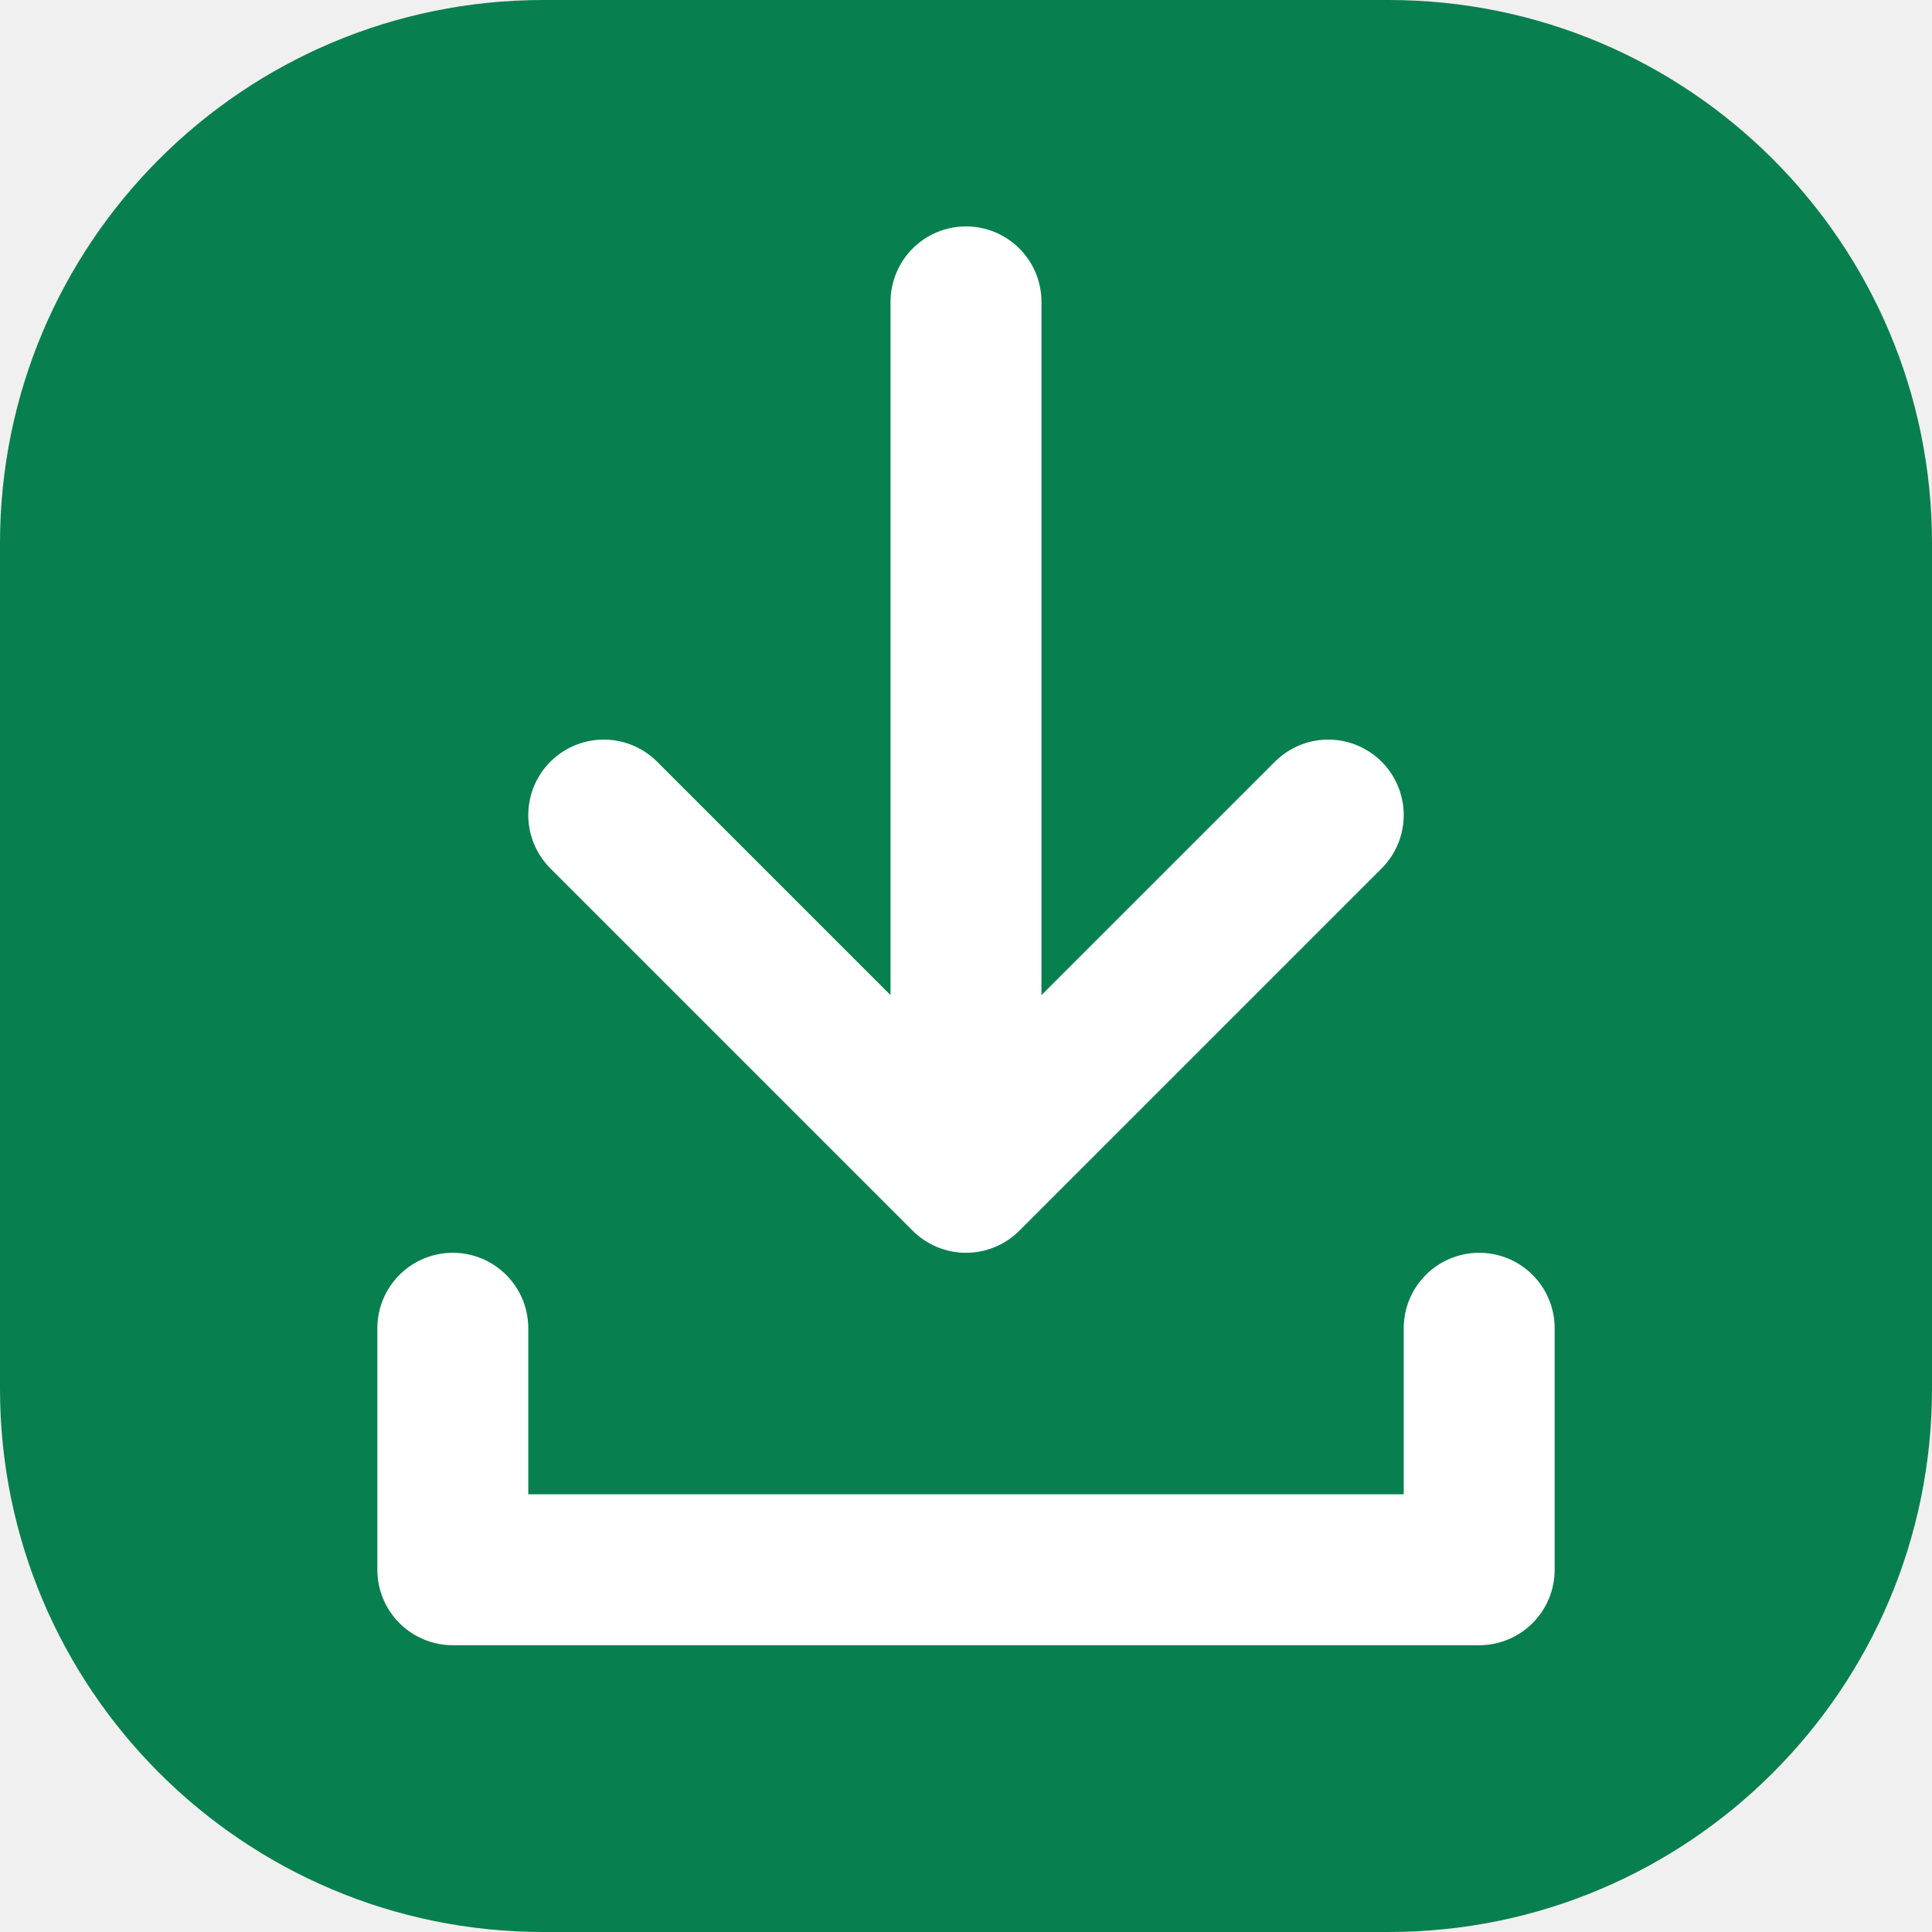
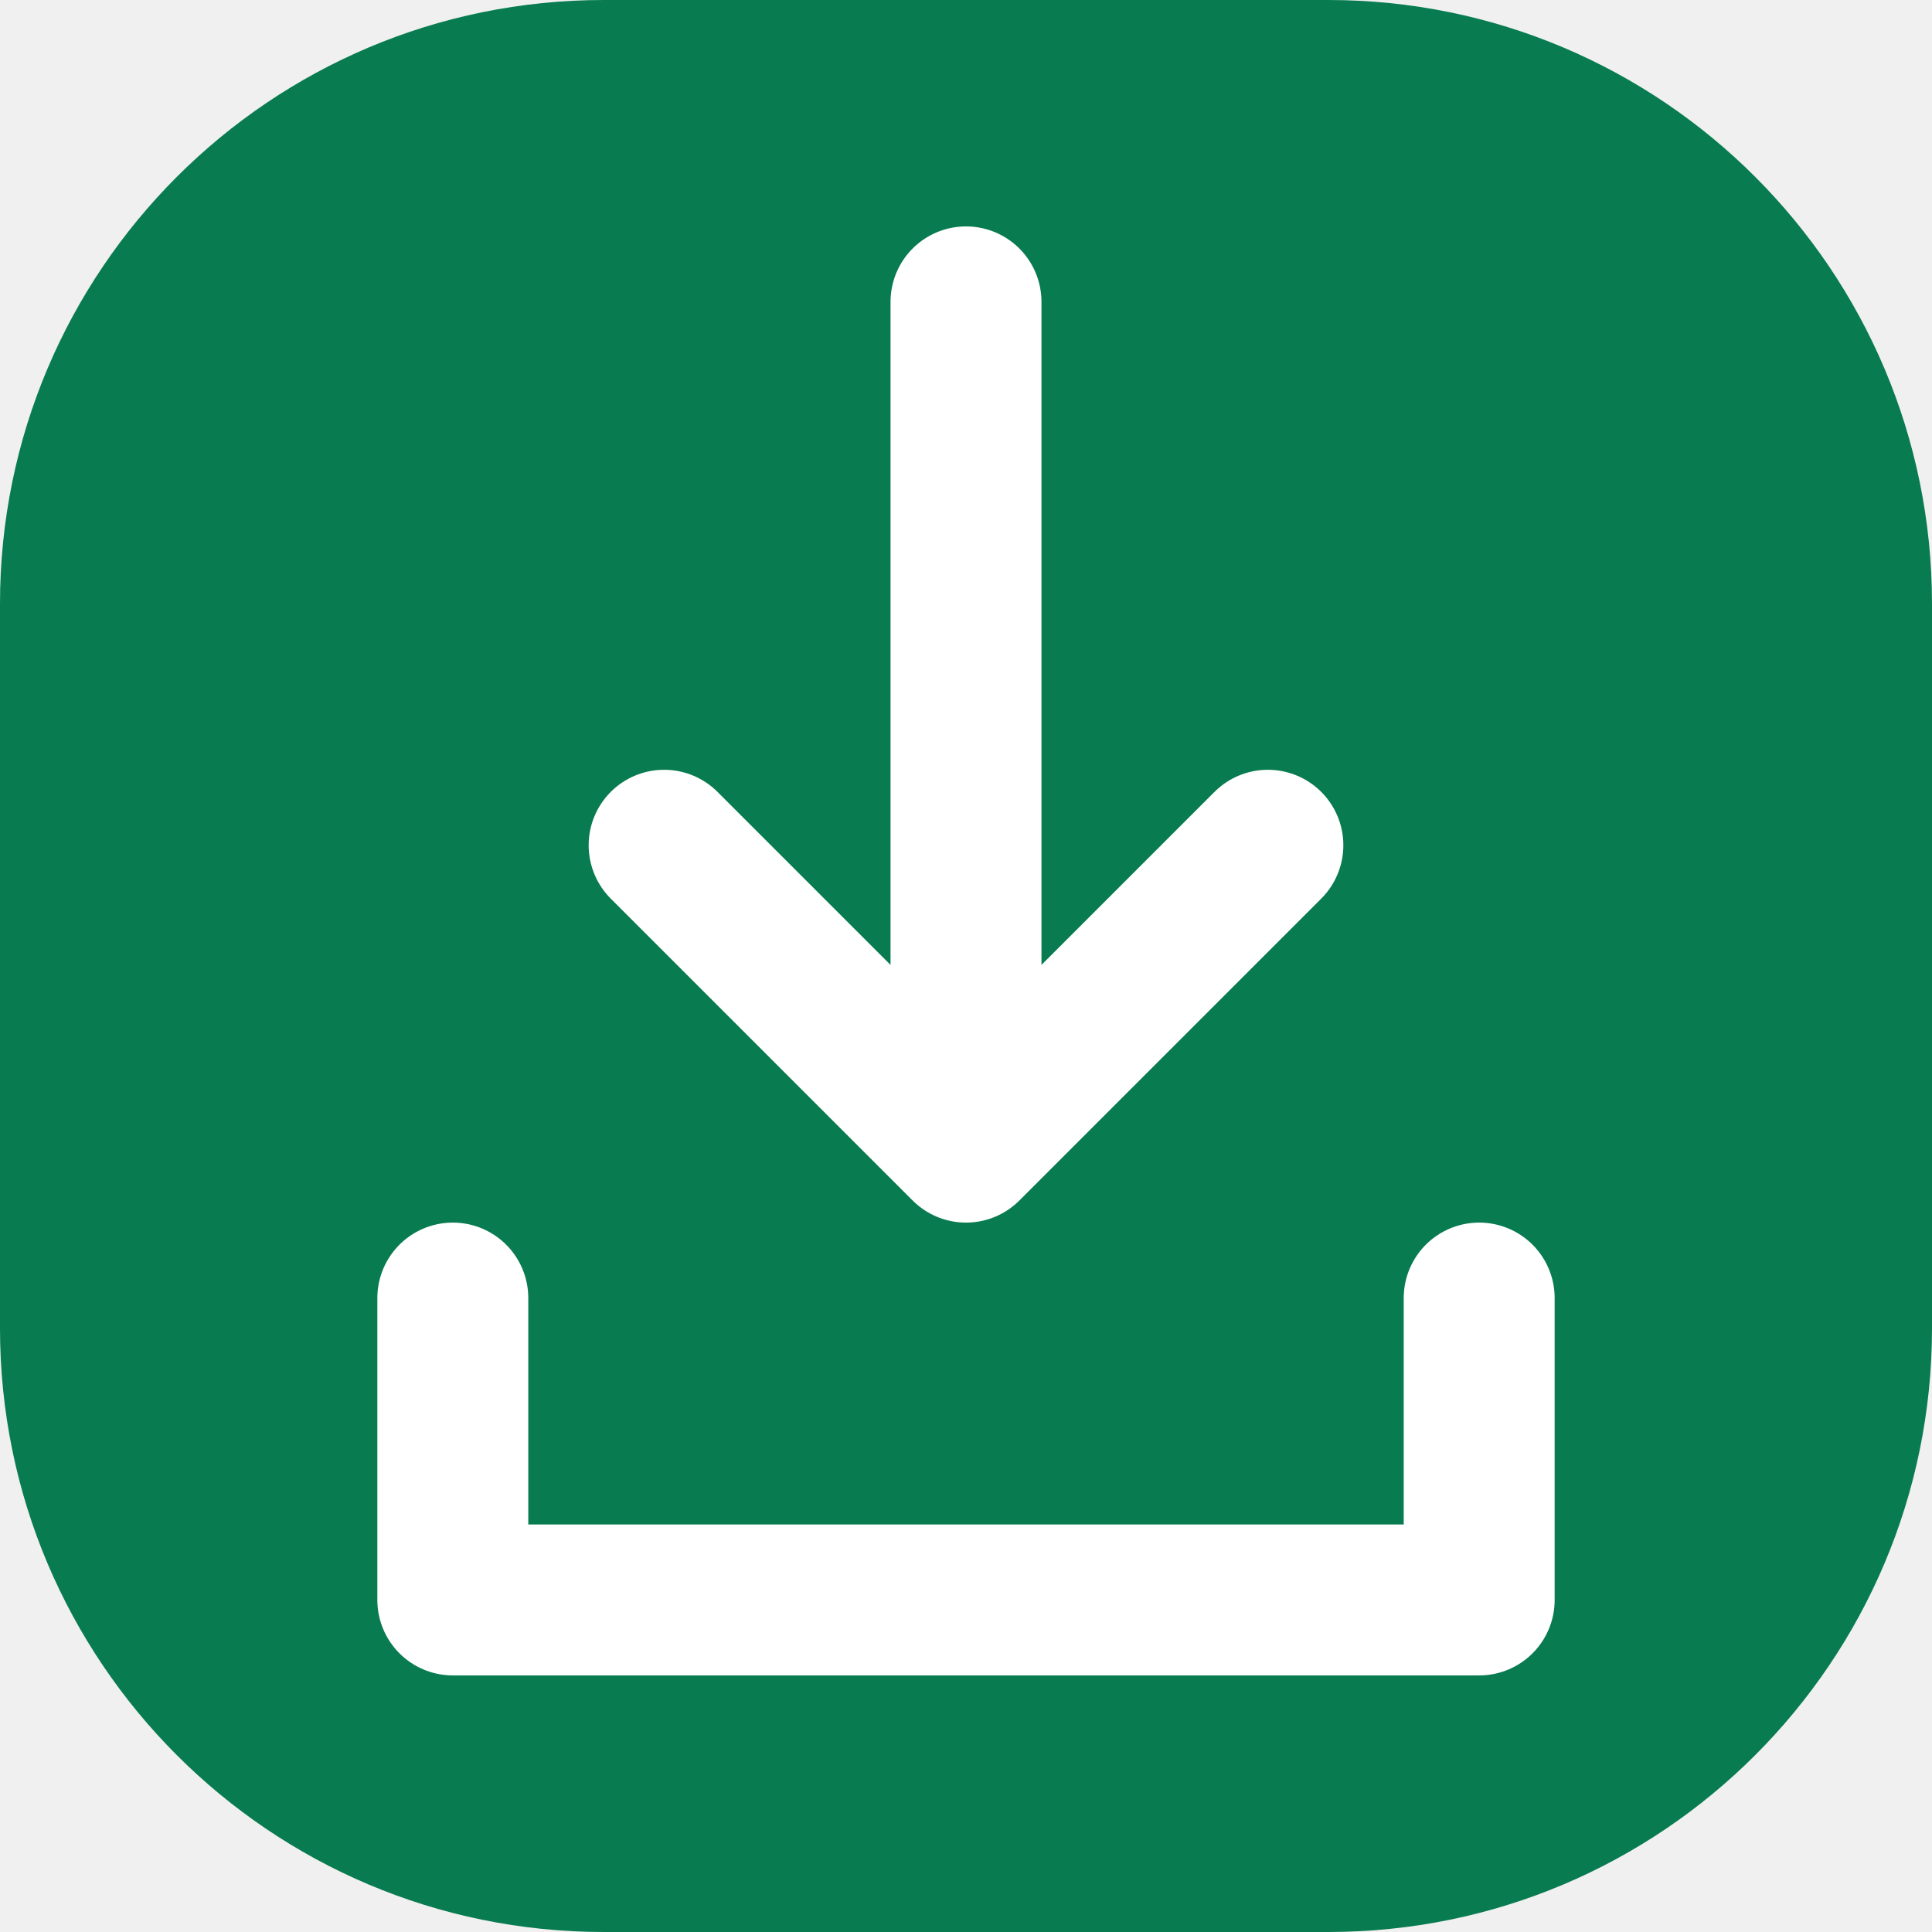
<svg xmlns="http://www.w3.org/2000/svg" viewBox="0 0 64 64">
-   <rect width="64" height="64" rx="18" fill="#087f4f" />
-   <path d="M32 10v29m-12-12 12 12 12-12M15 44v8h34v-8" fill="none" stroke="#fff" stroke-width="5" stroke-linecap="round" stroke-linejoin="round" />
+   <rect width="64" height="64" rx="20" fill="#087b50" />
+   <path d="M32 10v28m0 0 10-10M32 38 22 28M15 43v10h34V43" fill="none" stroke="#fff" stroke-width="5" stroke-linecap="round" stroke-linejoin="round" />
</svg>
